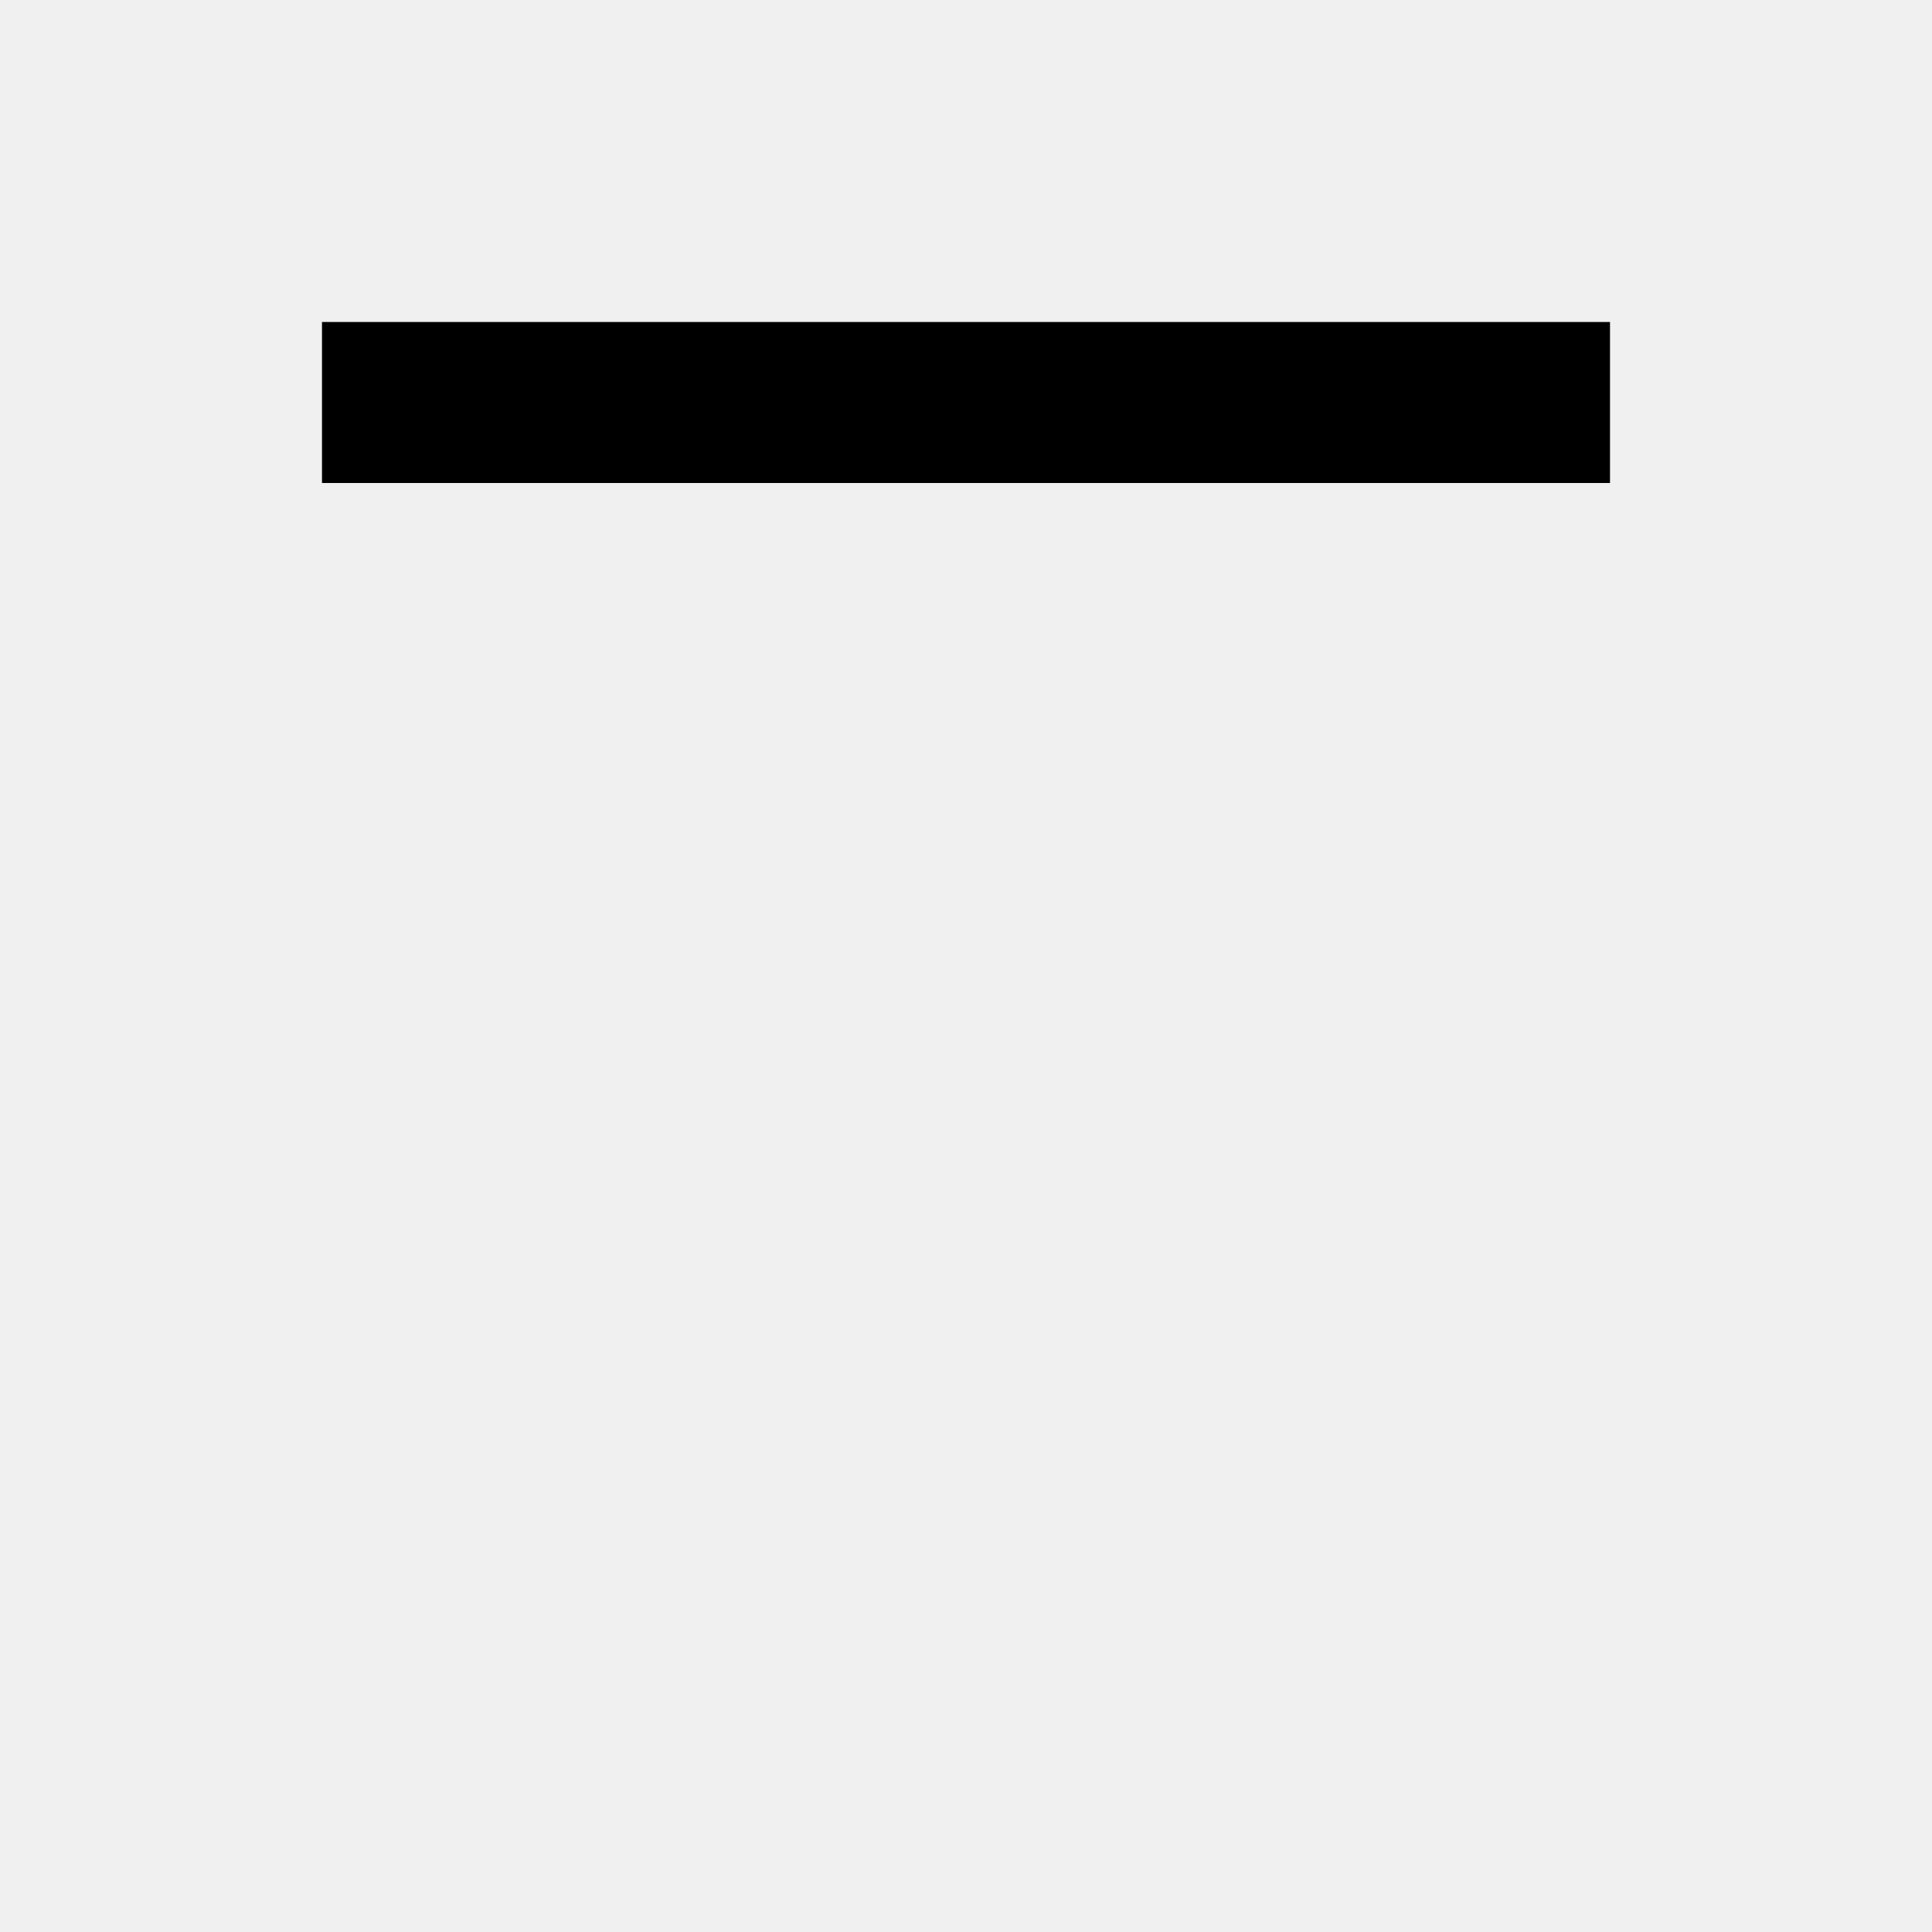
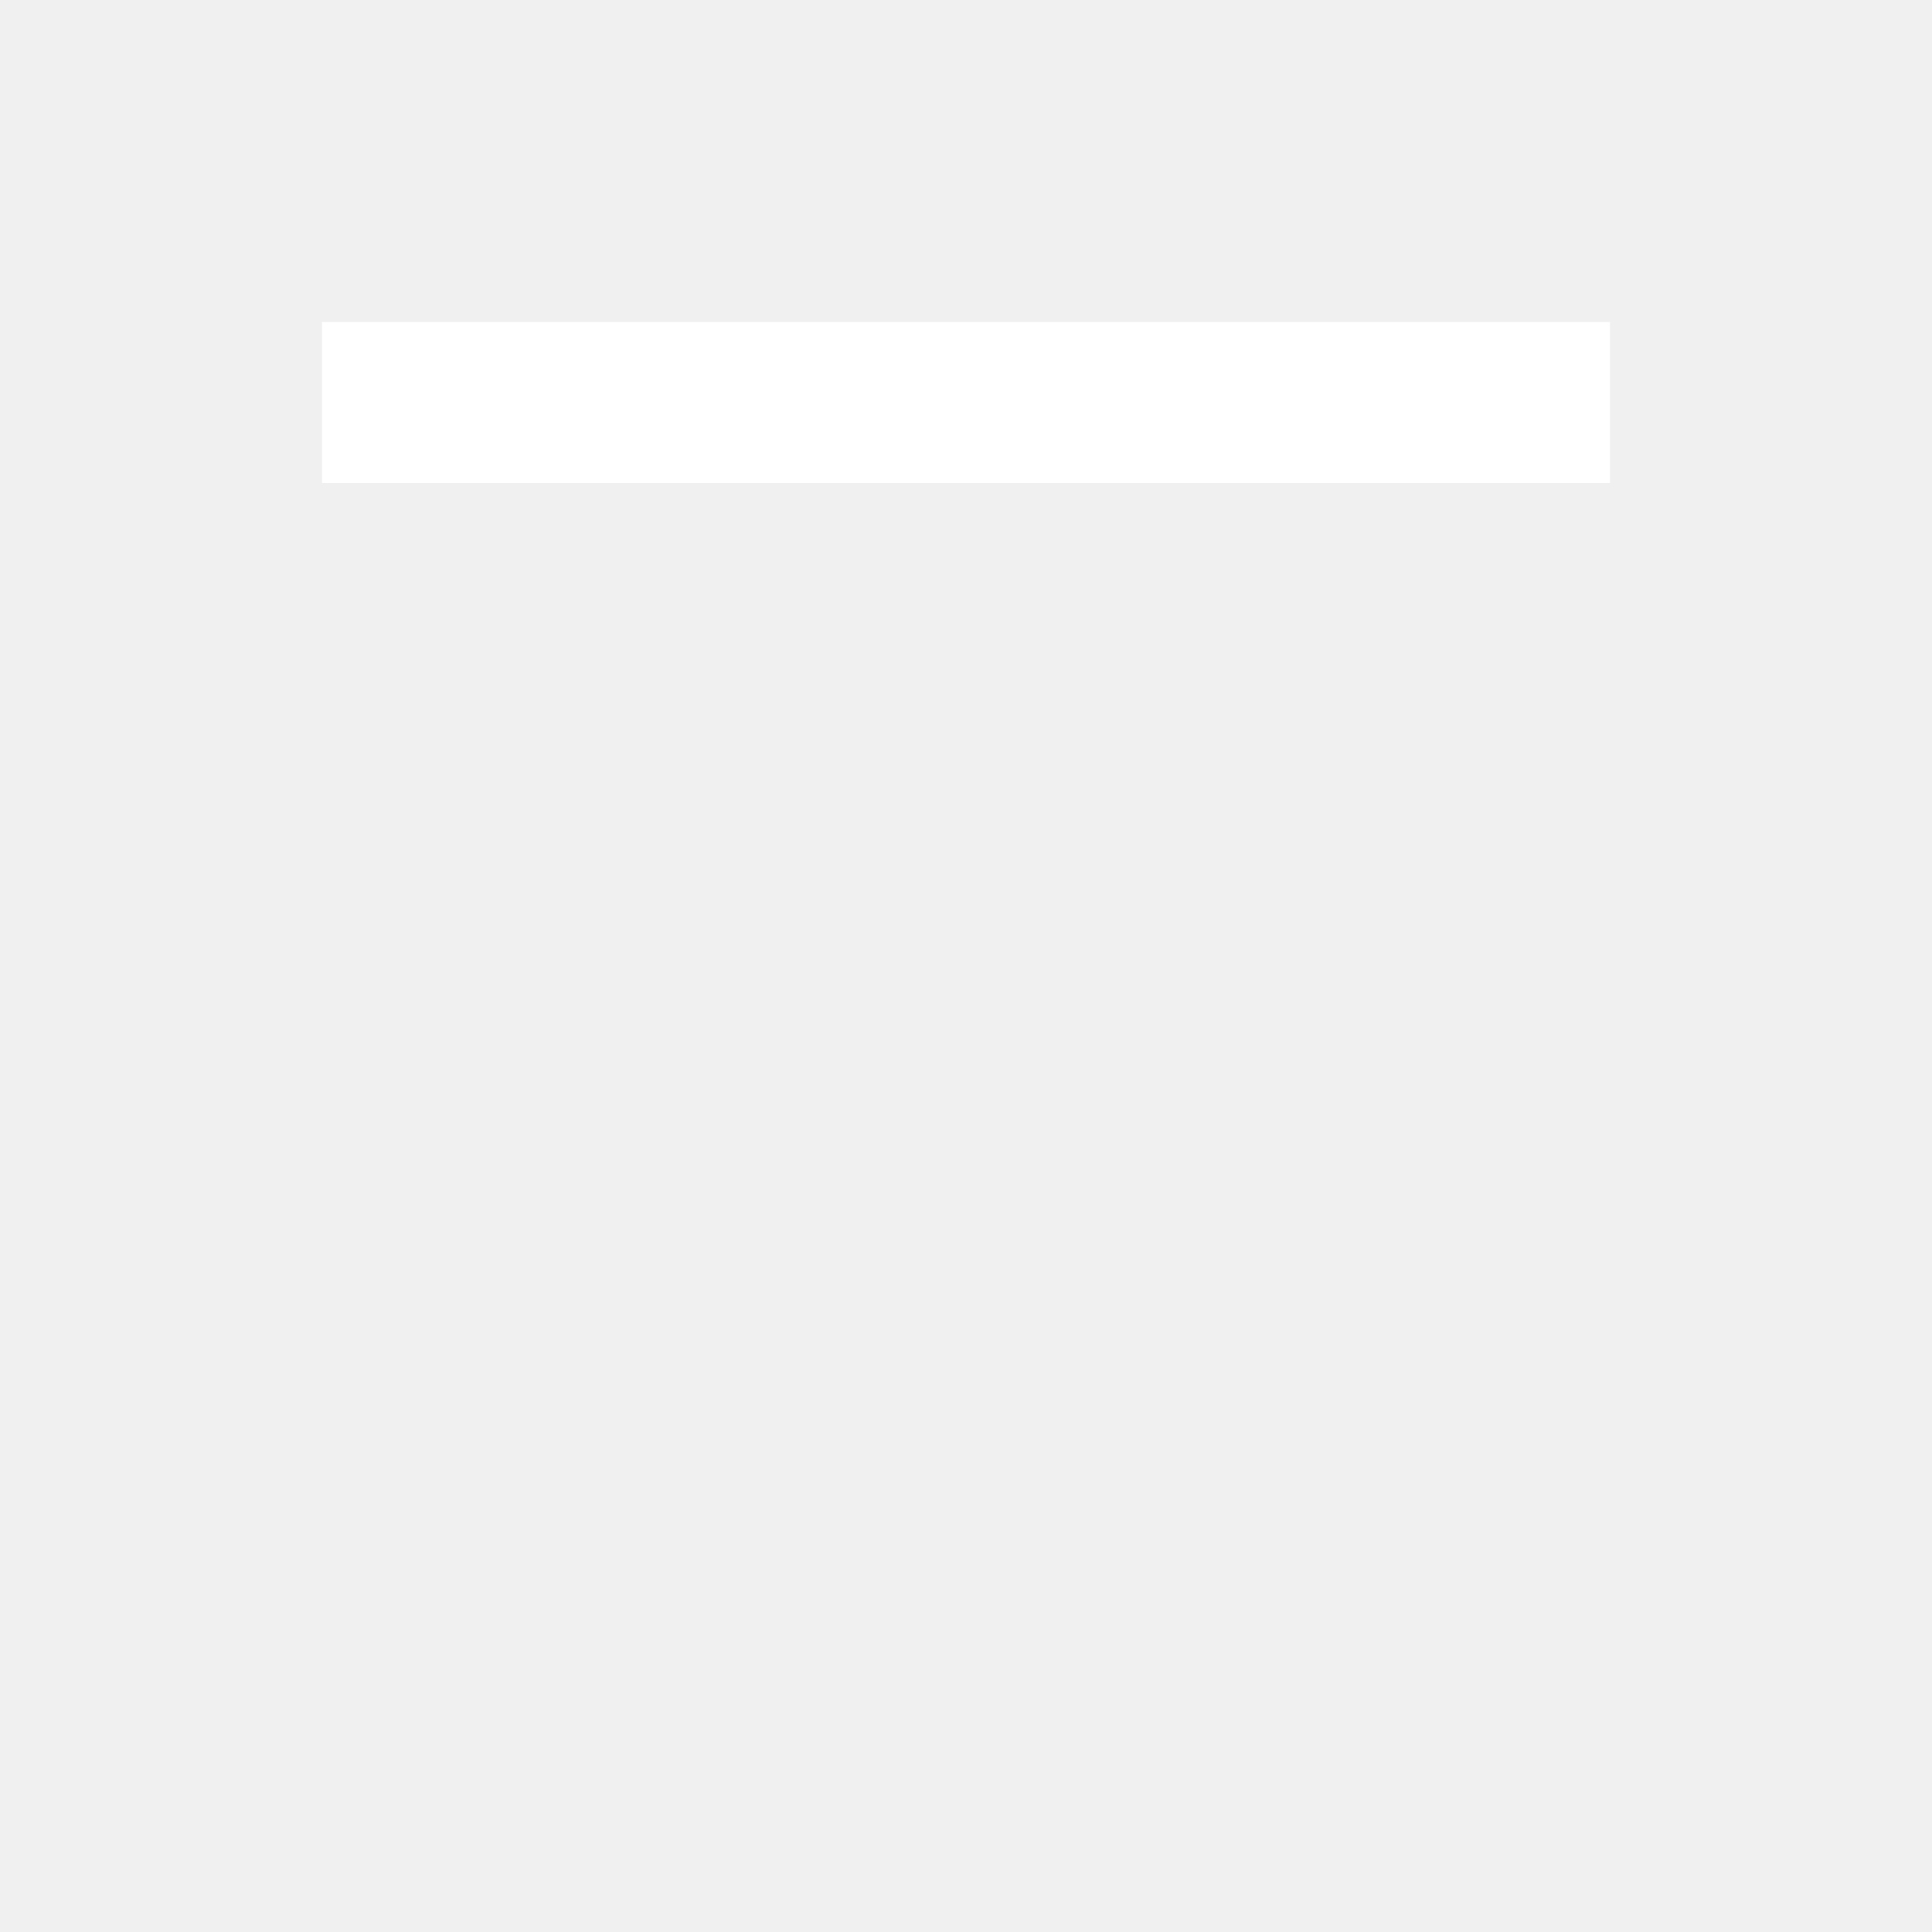
<svg xmlns="http://www.w3.org/2000/svg" id="svg2989" height="24" width="24" version="1.1">
  <g id="layer1" transform="translate(1 -1028.4)">
-     <path id="path3007" d="m4 1033.4h14" stroke="#000" stroke-linecap="square" stroke-width="2" fill="none" />
+     <path id="path3007" d="m4 1033.4h14" stroke="#FFFFFF" stroke-linecap="square" stroke-width="2" fill="none" />
  </g>
</svg>
